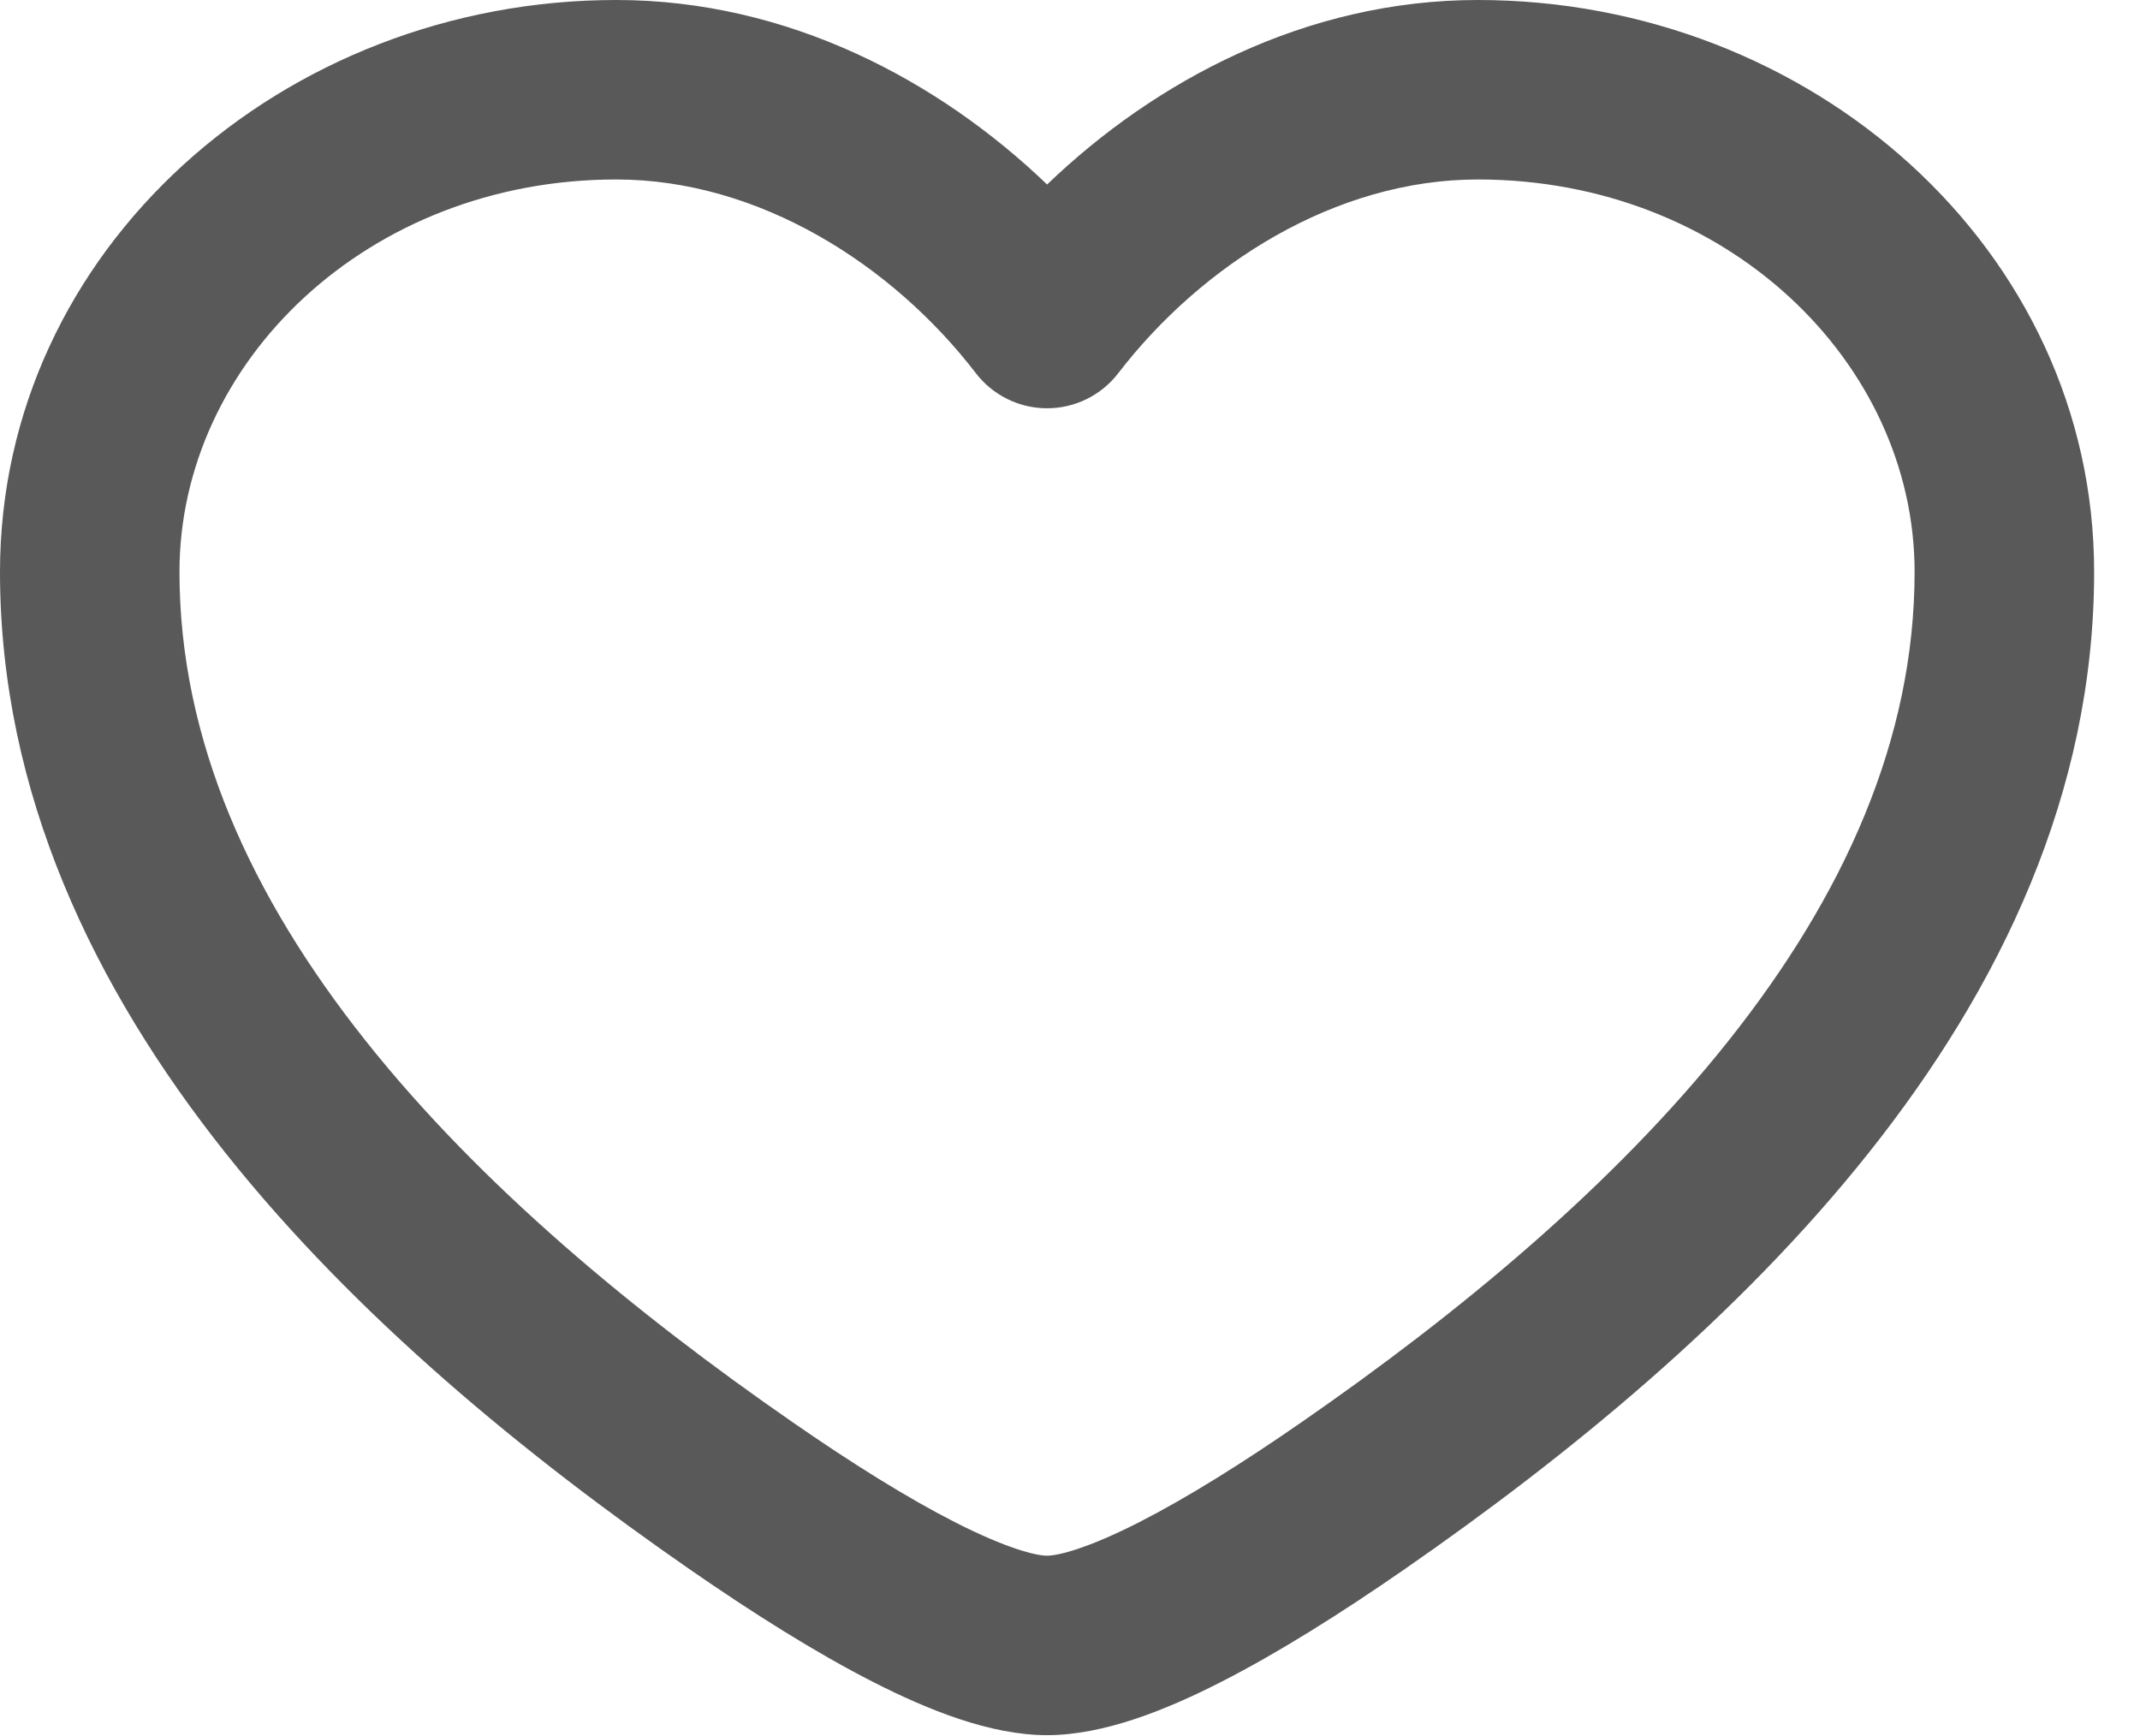
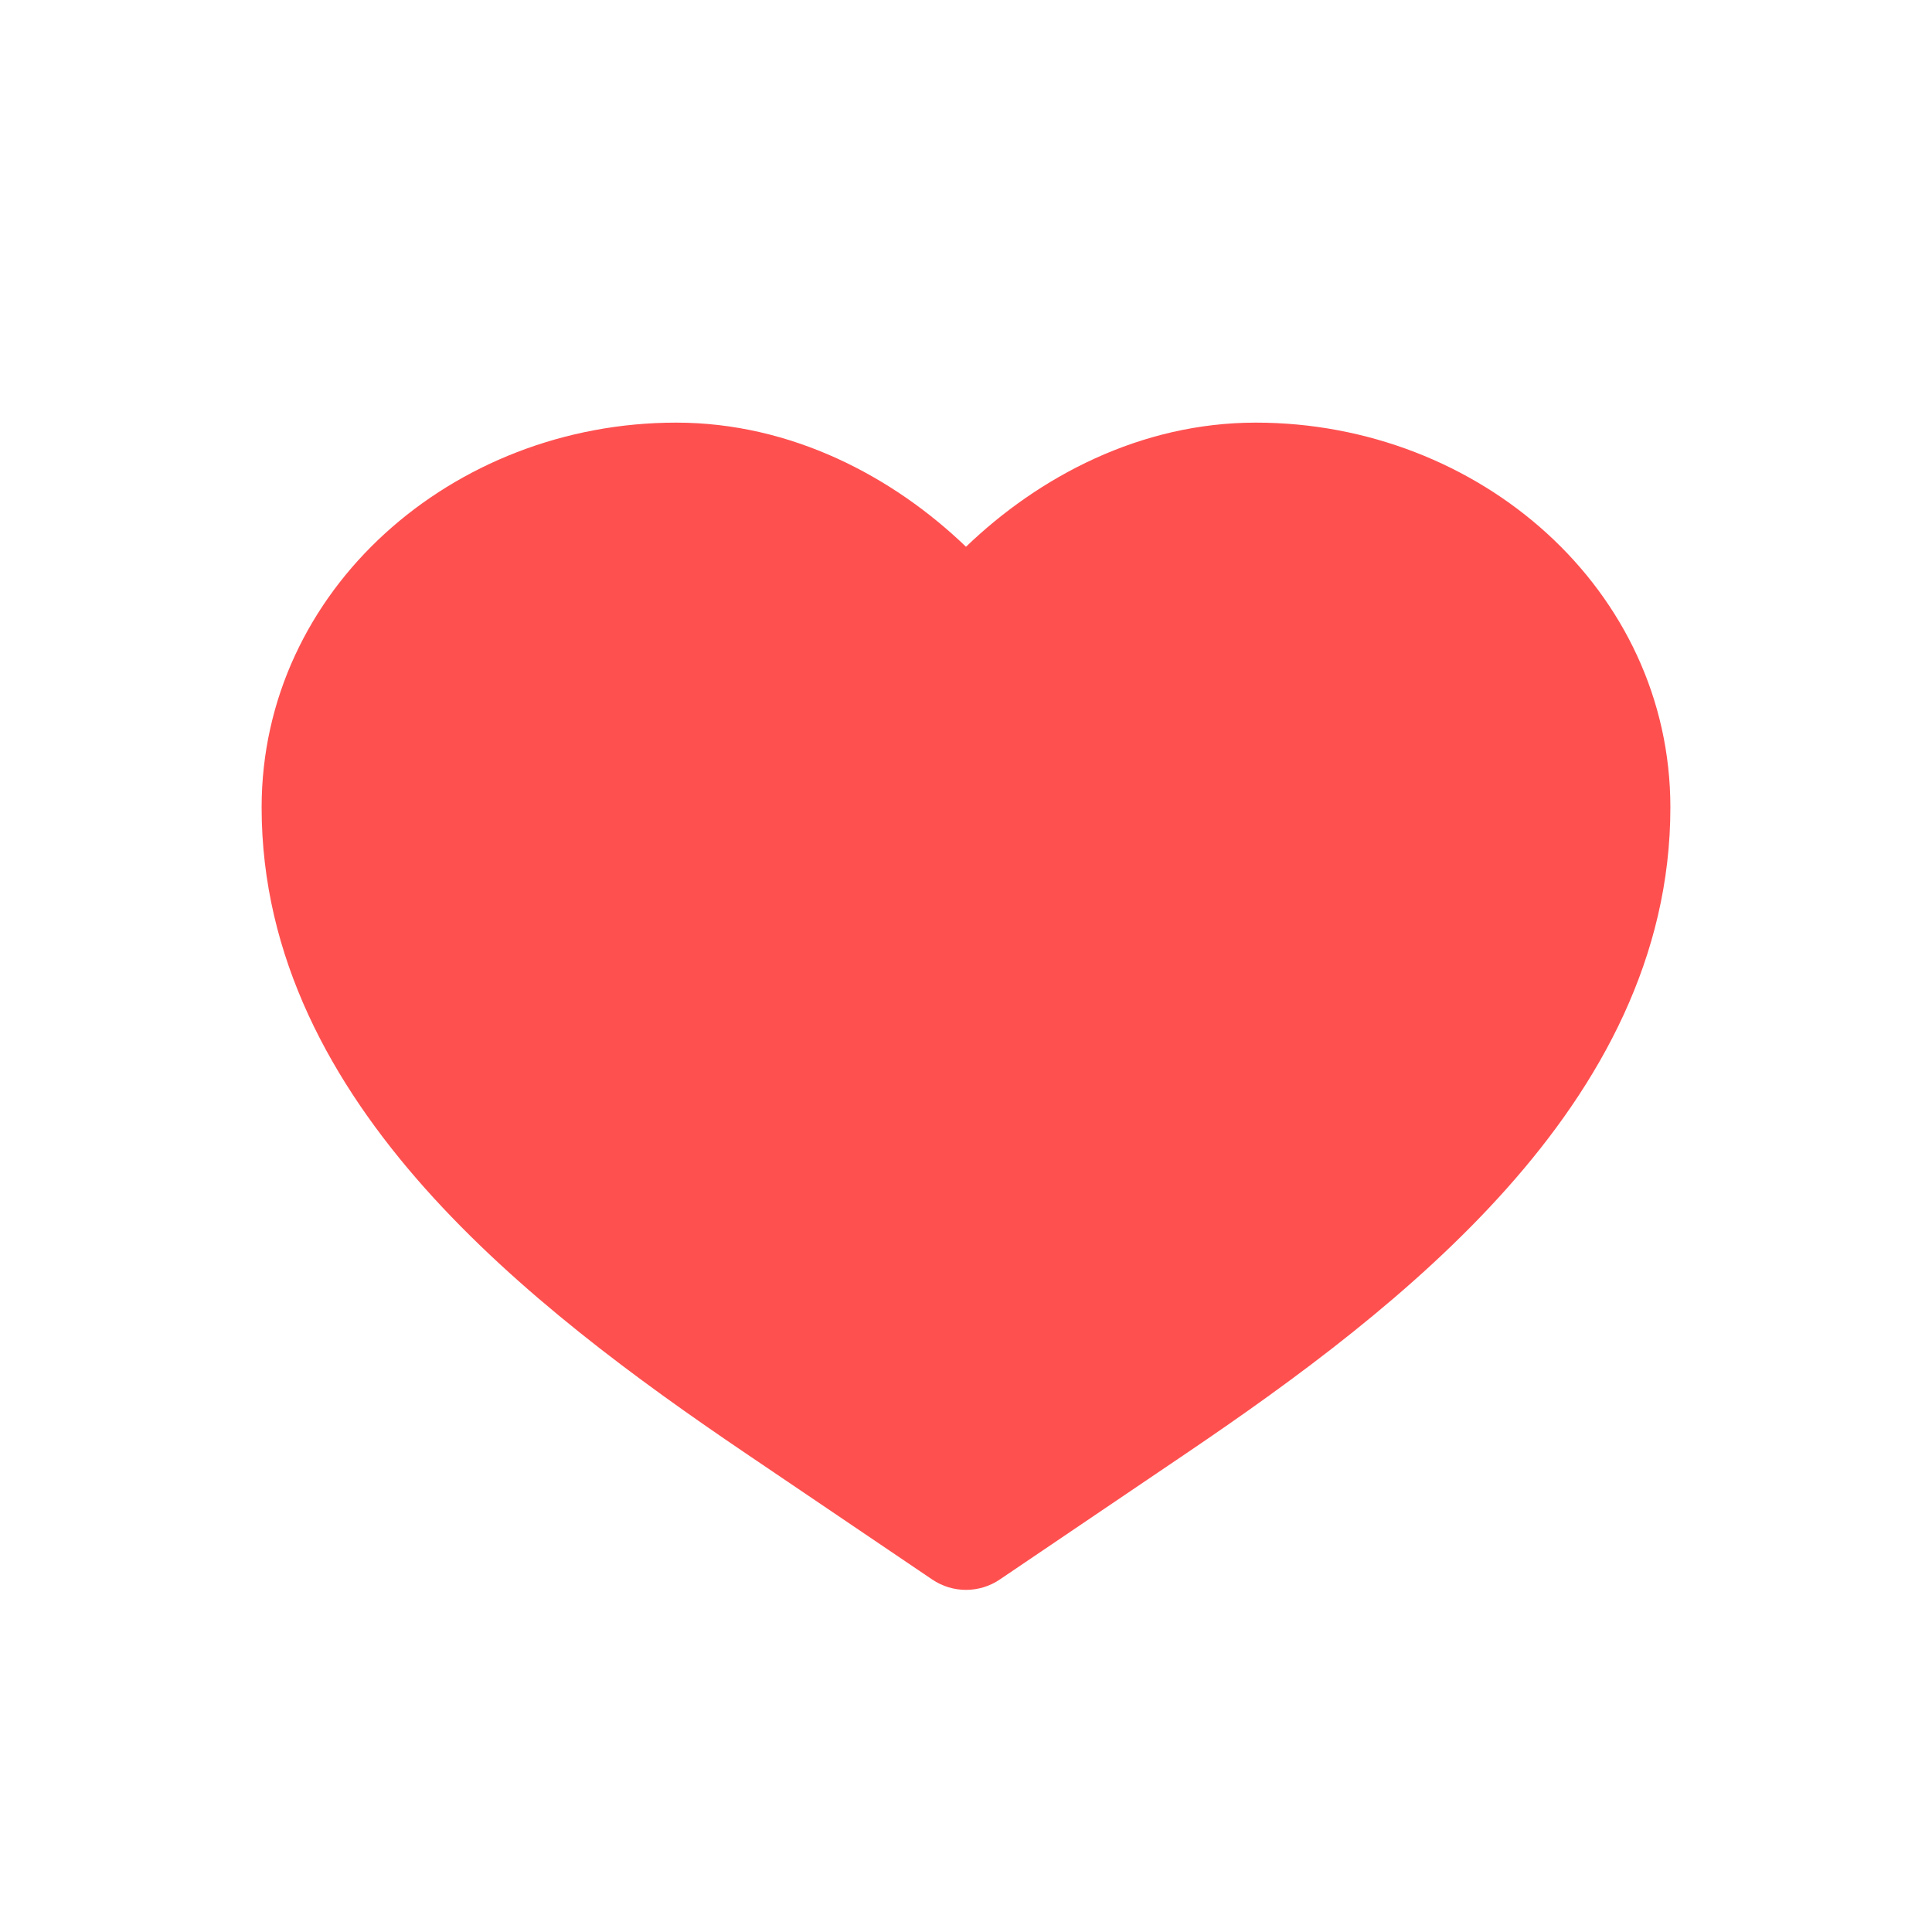
- <svg xmlns="http://www.w3.org/2000/svg" width="37" height="30" viewBox="0 0 37 30" fill="none">
-   <path fill-rule="evenodd" clip-rule="evenodd" d="M0 9.889C0 4.302 4.902 0 10.655 0C13.621 0 16.231 1.391 18.104 3.19C19.976 1.391 22.586 0 25.552 0C31.305 0 36.207 4.302 36.207 9.889C36.207 13.717 34.575 17.082 32.313 19.927C30.056 22.767 27.103 25.178 24.276 27.137C23.196 27.885 22.104 28.575 21.104 29.084C20.165 29.562 19.086 30 18.103 30C17.121 30 16.042 29.562 15.103 29.084C14.103 28.575 13.011 27.885 11.931 27.137C9.104 25.178 6.151 22.767 3.893 19.927C1.632 17.082 0 13.717 0 9.889ZM10.655 3.103C6.353 3.103 3.103 6.267 3.103 9.889C3.103 12.793 4.336 15.496 6.323 17.996C8.314 20.501 10.992 22.711 13.698 24.585C14.722 25.295 15.686 25.898 16.511 26.318C17.397 26.77 17.91 26.897 18.103 26.897C18.297 26.897 18.81 26.77 19.696 26.318C20.52 25.898 21.485 25.295 22.509 24.585C25.215 22.711 27.893 20.501 29.884 17.996C31.871 15.496 33.103 12.793 33.103 9.889C33.103 6.267 29.854 3.103 25.552 3.103C23.081 3.103 20.774 4.579 19.334 6.453C19.04 6.835 18.585 7.059 18.103 7.059C17.622 7.059 17.167 6.835 16.873 6.453C15.433 4.579 13.126 3.103 10.655 3.103Z" fill="#595959" />
+ <svg xmlns="http://www.w3.org/2000/svg" width="24" height="24" viewBox="0 0 24 24" fill="none">
+   <path d="M8.4 5.25C5.619 5.25 3.25 7.329 3.25 10.03C3.25 11.893 4.122 13.461 5.278 14.76C6.431 16.055 7.917 17.142 9.261 18.052L11.58 19.621C11.834 19.793 12.166 19.793 12.42 19.621L14.739 18.052C16.083 17.142 17.569 16.055 18.721 14.76C19.878 13.461 20.75 11.893 20.75 10.03C20.75 7.329 18.381 5.25 15.6 5.25C14.166 5.25 12.905 5.922 12 6.792C11.095 5.922 9.833 5.25 8.4 5.25Z" fill="#FF5050" />
</svg>
